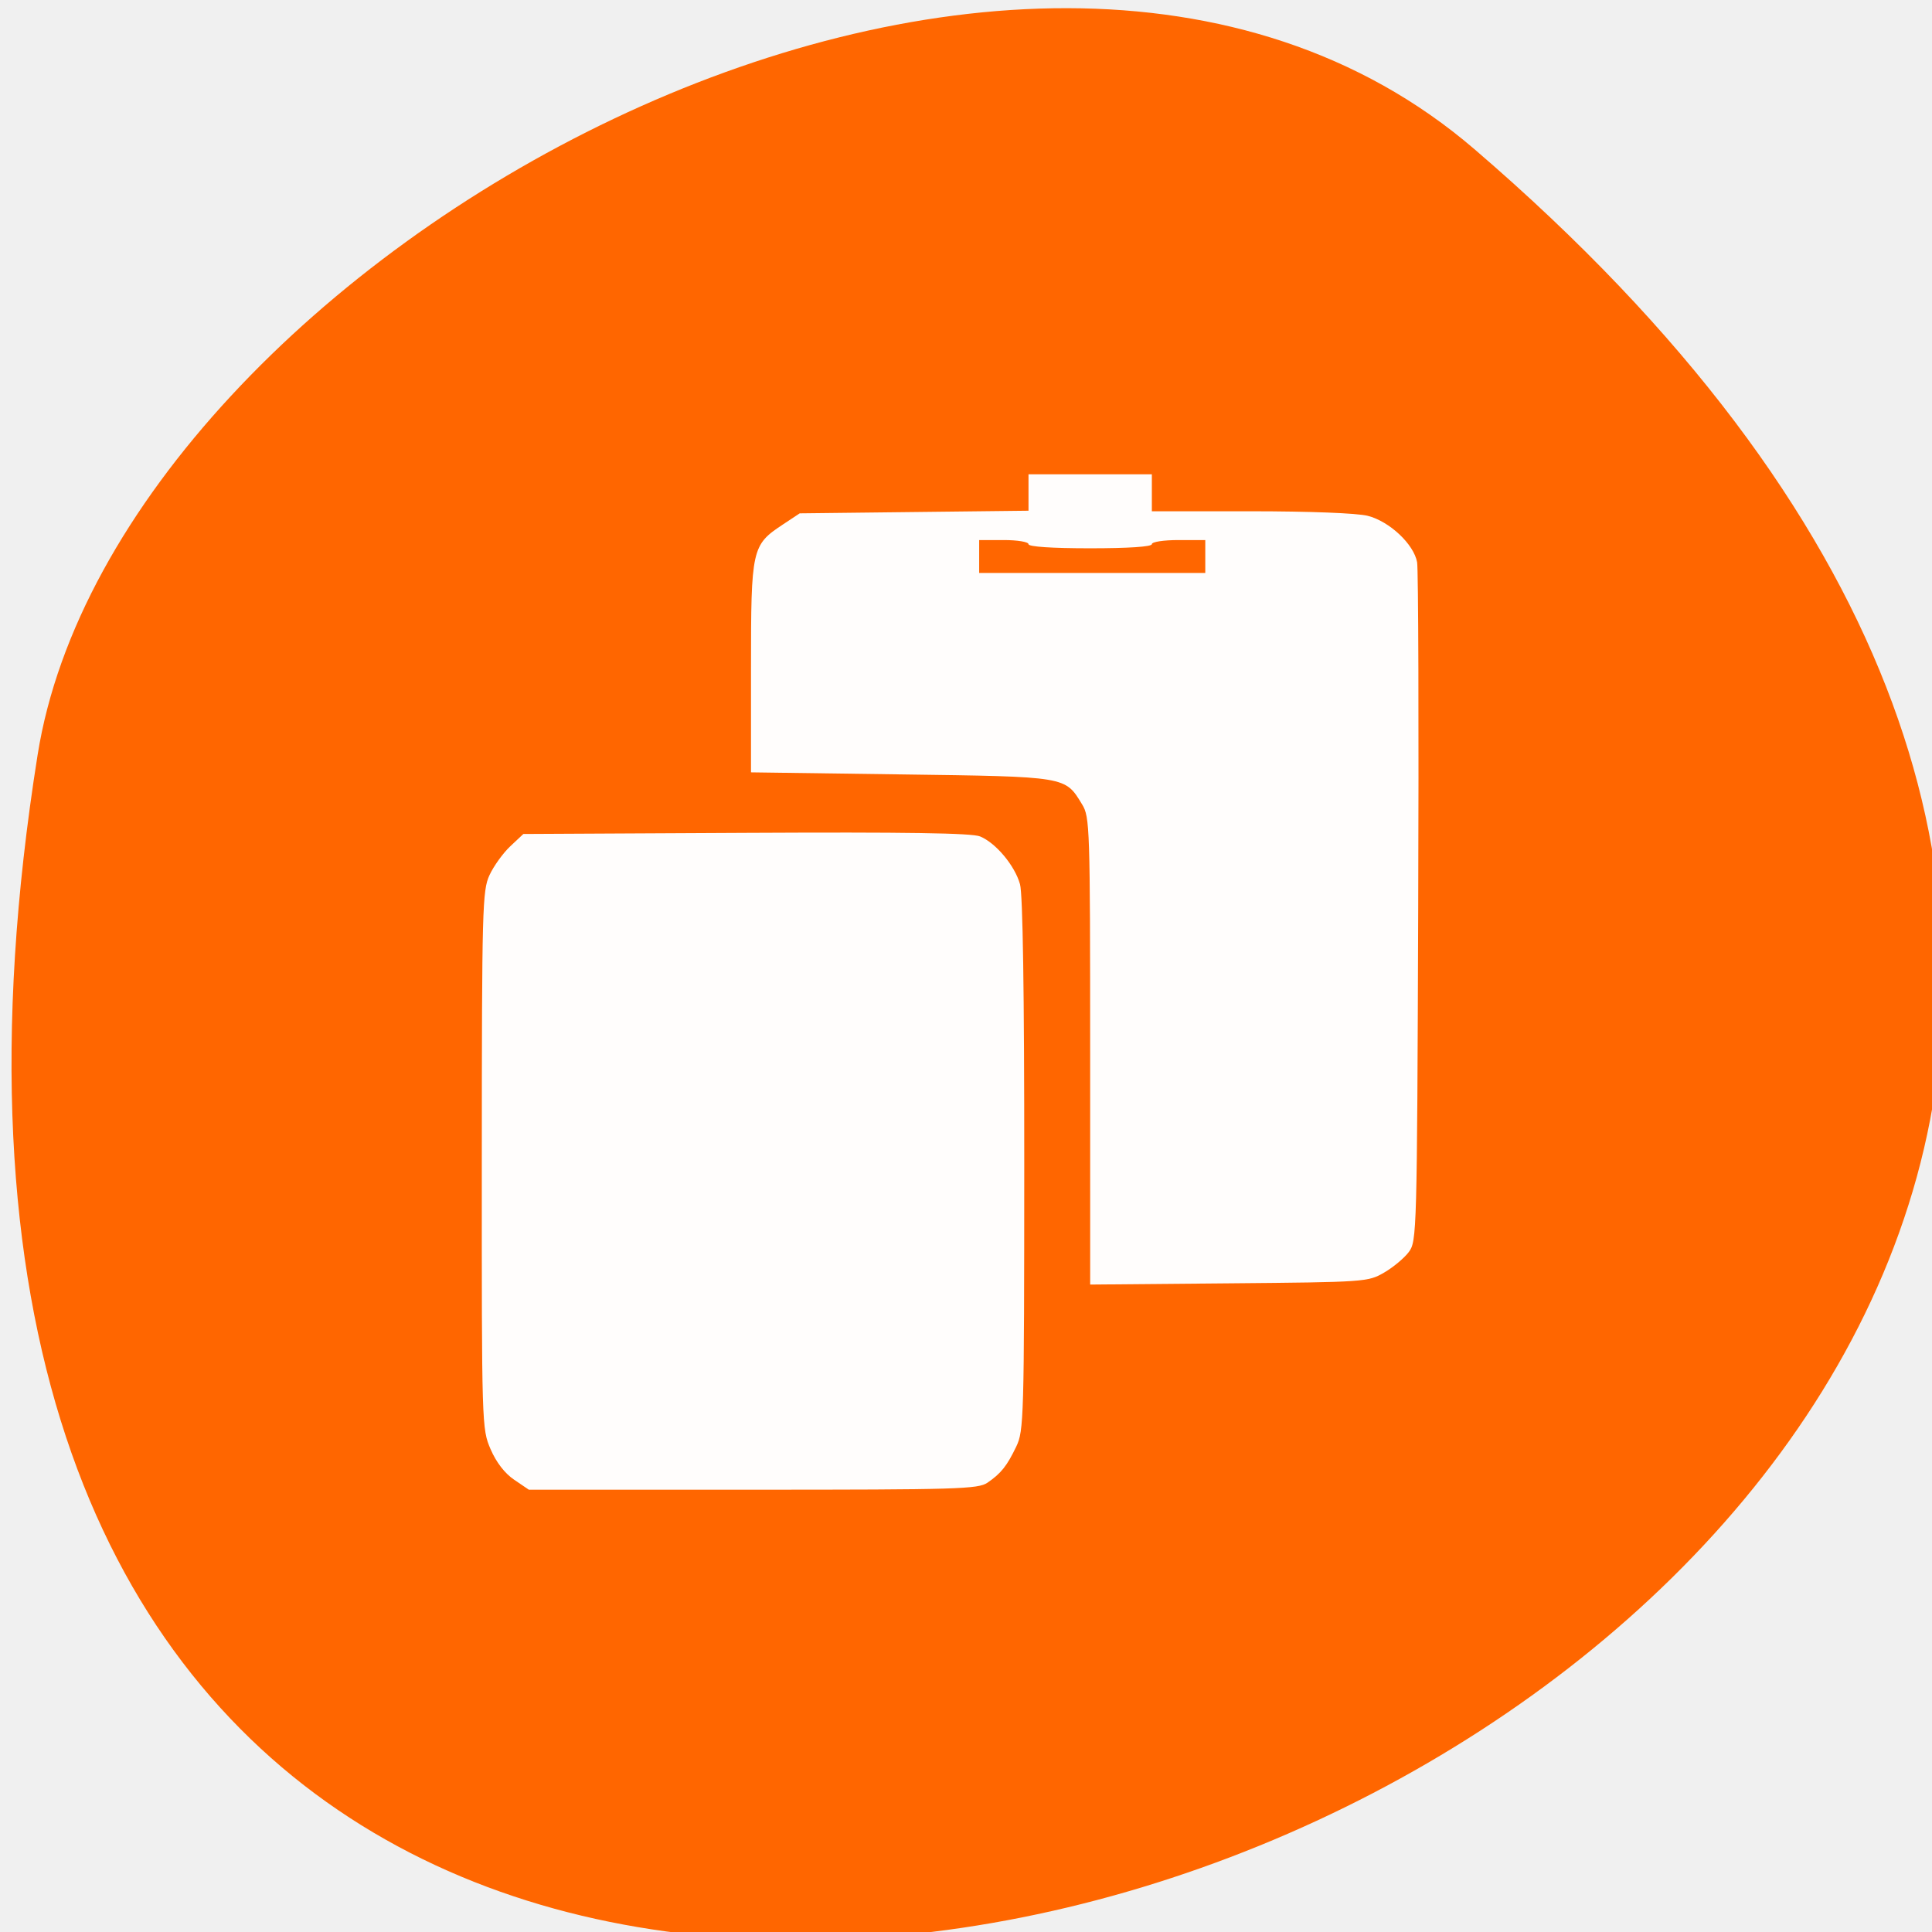
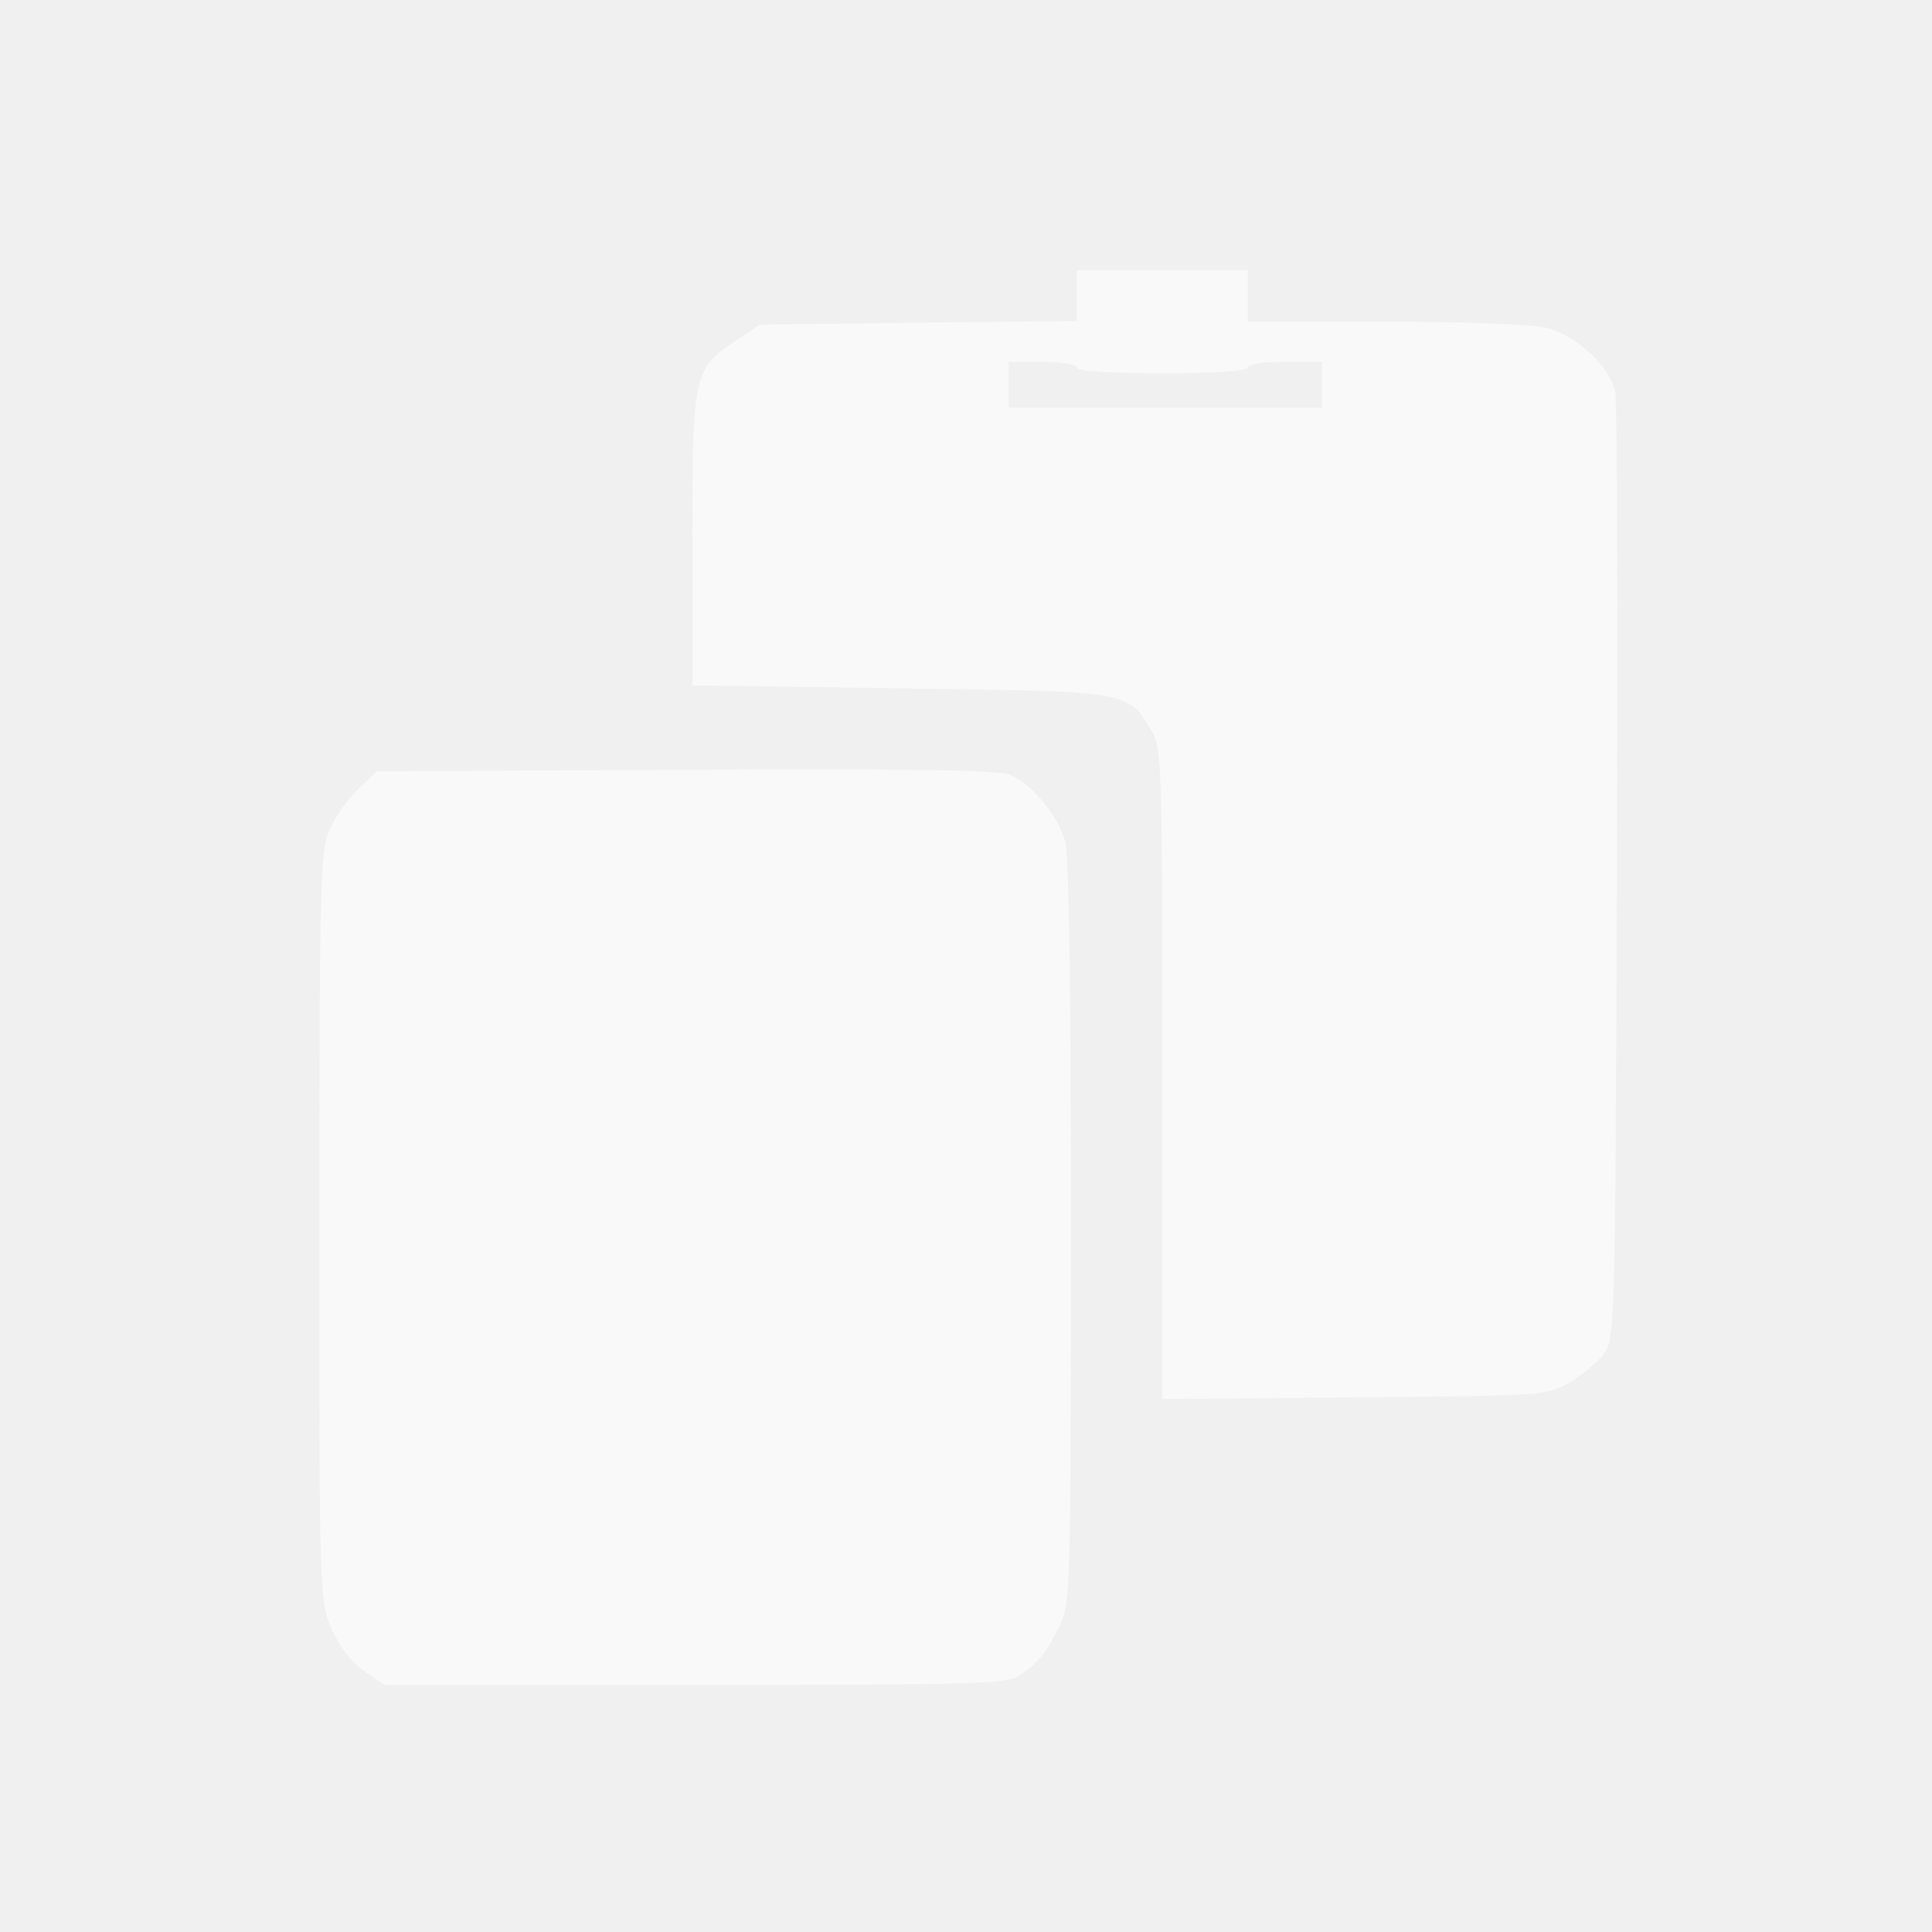
<svg xmlns="http://www.w3.org/2000/svg" viewBox="0 0 256 256" version="1.1" id="svg344">
  <defs id="defs252">
    <path id="0" d="m 113.08 255.03 c -11.11 -1.138 -25.02 -4.168 -35.1 -7.647 -34.596 -11.937 -58.64 -34.3 -68.864 -64.07 -3.903 -11.361 -5.365 -20.77 -5.325 -34.28 0.059 -20.237 4.829 -40.687 15.195 -65.15 2.903 -6.85 10.131 -21.274 13.418 -26.773 19.627 -32.843 57.839 -54.967 97.6 -56.51 c 19.859 -0.77 35.75 2.168 51.48 9.517 12.376 5.782 22.18 12.688 31.861 22.44 10.788 10.87 17.371 20.323 25.01 35.914 13.207 26.959 19.776 50.55 20.533 73.74 0.621 19.02 -2.544 35.01 -9.899 50 -10.225 20.849 -26.93 36.862 -50.29 48.21 -16.459 7.994 -32.464 12.478 -51.52 14.431 -7.739 0.793 -27.07 0.89 -34.09 0.171 z m -26.476 -59.56 c 1.508 -1.252 1.722 -4.502 1.725 -26.26 l 0.003 -22 l 2.825 -1.171 c 3.458 -1.433 7.678 -5.423 9.464 -8.948 2.8 -5.525 2.888 -12.31 0.231 -17.751 -1.716 -3.514 -6.159 -7.757 -9.616 -9.184 l -2.904 -1.198 v -22.399 c 0 -24.94 -0.047 -25.34 -3.139 -26.632 -2.119 -0.885 -4.04 -0.512 -5.534 1.074 l -1.176 1.252 l -0.141 23.44 l -0.141 23.44 l -1.359 0.341 c -3.484 0.874 -9 5.442 -10.818 8.955 -3.294 6.372 -3.189 13.787 0.281 19.706 1.784 3.044 5.831 6.55 9.15 7.925 l 2.776 1.151 l 0.007 22.762 c 0.006 17.18 0.162 23.07 0.638 24.02 0.915 1.831 3.592 3.048 5.501 2.501 0.84 -0.241 1.842 -0.7 2.227 -1.019 z m 49.5 0 c 1.424 -1.182 1.722 -4.472 1.725 -19.03 0.002 -11.53 0.142 -14.773 0.638 -14.773 1.307 0 5.757 -2.712 7.975 -4.86 10.301 -9.976 6.4 -27.528 -7.221 -32.49 l -1.389 -0.506 l -0.003 -29.433 c -0.002 -18.892 -0.192 -30.11 -0.53 -31.33 -1 -3.6 -5.379 -4.793 -7.994 -2.179 l -1.322 1.322 l -0.253 30.889 l -0.253 30.889 l -1.266 0.338 c -3.597 0.961 -8.153 4.615 -10.279 8.244 -4.171 7.118 -3.537 16.701 1.503 22.723 1.975 2.359 6.06 5.285 8.314 5.962 l 1.981 0.593 l 0.007 15.451 c 0.008 16.938 0.077 17.379 2.941 18.815 1.736 0.871 3.933 0.62 5.426 -0.619 z m 46.972 0 c 1.576 -1.308 1.722 -4.502 1.725 -37.666 l 0.003 -33.407 l 1.389 -0.342 c 2.16 -0.532 5.228 -2.493 7.51 -4.801 7.429 -7.513 7.313 -19.917 -0.259 -27.587 -2.133 -2.16 -6.48 -4.739 -8.01 -4.751 -0.485 -0.004 -0.632 -2.543 -0.634 -10.99 -0.002 -6.074 -0.239 -11.834 -0.53 -12.884 -1 -3.599 -5.378 -4.793 -7.994 -2.179 l -1.322 1.321 l -0.152 12.09 l -0.152 12.09 l -2.796 1.28 c -7.422 3.398 -11.801 10.06 -11.801 17.964 0 7.802 4.393 14.537 11.685 17.915 l 2.71 1.255 l 0.253 34.568 l 0.253 34.568 l 1.199 1.276 c 0.66 0.702 1.682 1.354 2.273 1.45 1.323 0.214 3.71 -0.384 4.649 -1.163 z" fill-opacity="0" />
    <path id="1" d="m 167.85 203.65 c -5.343 -1.397 -12.592 -7.683 -15.286 -13.253 -0.859 -1.775 -2.05 -5.387 -2.647 -8.03 -1.373 -6.069 -3.513 -10.627 -6.48 -13.8 -5.197 -5.558 -9.168 -7.132 -19.245 -7.627 -3.75 -0.184 -8.231 -0.661 -9.957 -1.06 -3.933 -0.908 -10.05 -3.905 -14.185 -6.946 -3.442 -2.534 -6.068 -3.251 -9.824 -2.682 -4.144 0.627 -5.837 2.023 -11.686 9.629 -3.066 3.987 -9.806 5.552 -14.452 3.356 -9.07 -4.286 -11.08 -16.653 -3.695 -22.737 3.667 -3.02 5.607 -3.6 11.64 -3.462 5.06 0.116 5.62 0.029 8.03 -1.24 2.788 -1.471 5.11 -3.859 5.463 -5.62 0.121 -0.604 0.347 -4.068 0.502 -7.699 0.46 -10.756 2.695 -17.19 8.757 -25.19 5.347 -7.06 4.889 -10.07 -2.362 -15.526 -3.455 -2.6 -4.278 -3.995 -4.196 -7.112 0.127 -4.835 2.365 -8.124 6.442 -9.47 2.474 -0.816 4.958 -0.248 7.088 1.622 2.482 2.179 3.266 3.952 3.602 8.145 0.325 4.055 1.554 6.985 3.451 8.228 1.231 0.807 5.265 0.984 27.921 1.223 4.29 0.045 10.39 -3.868 12.955 -8.311 0.655 -1.134 1.701 -3.994 2.326 -6.356 1.439 -5.44 2.473 -7.837 4.438 -10.284 7.396 -9.214 19.901 -9.681 27.8 -1.039 5.703 6.24 7.07 14.394 3.639 21.723 -2.804 5.993 -7.01 9.282 -14.447 11.309 -6.811 1.855 -10.426 4.816 -13.153 10.772 l -1.324 2.892 l 0.167 14.26 l 0.167 14.26 l 1.88 3.937 c 2.306 4.829 6.583 9.495 10.494 11.45 1.528 0.764 4.483 1.788 6.566 2.276 9.246 2.166 15.348 6.784 19.18 14.518 4.058 8.189 3.838 17.398 -0.615 25.792 -2.023 3.814 -7.214 8.654 -11.361 10.595 -2.94 1.376 -3.765 1.52 -9.629 1.68 -3.527 0.096 -7.109 -0.007 -7.96 -0.229 z m -41.58 -55.12 c 8.856 -1.642 17.255 -9.317 19.84 -18.13 5.575 -19 -9.14 -37.5 -27.737 -34.867 -18.236 2.583 -27.752 23.593 -18.301 40.41 5.399 9.606 15.667 14.54 26.2 12.588 z" fill-opacity="0" />
    <path id="2" d="m 98.73 255.1 c -12.07 -1.153 -25.967 -4.117 -36.66 -7.82 -2.917 -1.01 -8.713 -3.504 -12.879 -5.543 -11.747 -5.747 -19.228 -11.12 -27.423 -19.69 -14.465 -15.13 -21.336 -33.1 -21.306 -55.708 0.035 -26.545 10.688 -56.818 32.04 -91.04 18.231 -29.23 41.996 -51.734 67.7 -64.12 15.866 -7.646 28.05 -10.644 43.3 -10.652 c 17.359 -0.01 32.515 5.195 47.05 16.16 8.607 6.493 16.09 14.613 25.378 27.559 21.964 30.596 34.612 58.732 38.597 85.86 1.182 8.05 1.298 21.926 0.245 29.29 -3.043 21.277 -11.949 38.782 -27.764 54.57 -21.55 21.511 -51.873 35.21 -89.43 40.41 -6.977 0.965 -31.567 1.429 -38.849 0.734 z m 85.06 -51.565 c 4.917 -1.716 11.215 -7.273 13.604 -12.01 2.443 -4.839 3.227 -8.331 3.193 -14.208 -0.026 -4.454 -0.245 -5.867 -1.363 -8.826 -1.734 -4.587 -3.727 -7.638 -7.03 -10.764 -3.39 -3.206 -7.328 -5.195 -13.571 -6.854 -2.705 -0.719 -5.886 -1.801 -7.07 -2.405 -3.367 -1.718 -7.618 -6.425 -9.814 -10.866 l -1.937 -3.917 l -0.167 -14.288 l -0.167 -14.288 l 1.258 -2.749 c 2.523 -5.511 6.65 -8.768 13.471 -10.631 7.126 -1.947 11.06 -5.05 13.891 -10.955 2.212 -4.616 2.699 -8.814 1.552 -13.379 -1.152 -4.586 -2.481 -6.991 -5.523 -9.995 -6.162 -6.084 -14.473 -7.412 -21.903 -3.5 -5.228 2.752 -8.422 7.228 -10.425 14.61 -1.758 6.478 -2.044 7.05 -5.151 10.309 -3.27 3.428 -6.76 5.16 -10.252 5.089 -1.288 -0.026 -7.607 -0.109 -14.04 -0.183 -8.482 -0.098 -12.04 -0.318 -12.941 -0.799 -1.935 -1.036 -3.224 -3.929 -3.585 -8.05 -0.402 -4.586 -1.707 -7.242 -4.45 -9.06 -3.899 -2.58 -9.08 -1.483 -11.847 2.51 -1.177 1.698 -1.453 2.684 -1.584 5.645 -0.195 4.437 0.529 5.772 4.68 8.626 6.595 4.535 6.88 7.881 1.274 14.973 -2.827 3.576 -6.446 11.143 -7.34 15.344 -0.414 1.945 -0.889 6.604 -1.057 10.354 -0.338 7.548 -0.824 8.88 -4.04 11.08 -3.057 2.094 -5.439 2.613 -10.317 2.244 -4.171 -0.315 -4.657 -0.248 -7.195 0.994 -5.407 2.645 -7.996 6.378 -8.34 12.03 -0.461 7.567 3.904 13.407 11.261 15.07 4.826 1.089 10.45 -1.707 14.06 -6.99 3.495 -5.115 6.87 -7.151 11.855 -7.151 2.425 0 4.321 0.838 7.67 3.392 3.569 2.721 9.999 5.654 14.15 6.457 2.083 0.403 7.03 0.935 10.991 1.184 6.672 0.418 7.455 0.575 10.607 2.127 4.25 2.092 8.113 5.897 10.216 10.06 0.883 1.749 2.278 5.806 3.1 9.01 0.822 3.209 2.199 7.158 3.061 8.775 2.811 5.274 9.924 11.12 15.311 12.588 2.126 0.579 13.778 0.127 15.91 -0.616 z" fill-opacity="0" />
    <clipPath id="clipPath214">
      <path transform="matrix(15.33333 0 0 11.5 415 -125.5)" d="m -24 13 c 0 1.105 -0.672 2 -1.5 2 -0.828 0 -1.5 -0.895 -1.5 -2 0 -1.105 0.672 -2 1.5 -2 0.828 0 1.5 0.895 1.5 2 z" id="path212" />
    </clipPath>
    <clipPath id="clipPath218">
      <path transform="matrix(15.33333 0 0 11.5 415 -125.5)" d="m -24 13 c 0 1.105 -0.672 2 -1.5 2 -0.828 0 -1.5 -0.895 -1.5 -2 0 -1.105 0.672 -2 1.5 -2 0.828 0 1.5 0.895 1.5 2 z" id="path216" />
    </clipPath>
    <clipPath id="clipPath222">
      <circle r="435.85" cy="510.69" cx="515.44" fill="none" stroke="#000" stroke-width="11.248" id="circle220" />
    </clipPath>
    <clipPath id="clipPath226">
      <circle r="435.85" cy="510.69" cx="515.44" fill="none" stroke="#000" stroke-width="11.248" id="circle224" />
    </clipPath>
    <clipPath id="clipPath230">
      <path transform="matrix(15.33333 0 0 11.5 415 -125.5)" d="m -24 13 c 0 1.105 -0.672 2 -1.5 2 -0.828 0 -1.5 -0.895 -1.5 -2 0 -1.105 0.672 -2 1.5 -2 0.828 0 1.5 0.895 1.5 2 z" id="path228" />
    </clipPath>
    <clipPath id="clipPath234">
      <path transform="matrix(15.33333 0 0 11.5 415 -125.5)" d="m -24 13 c 0 1.105 -0.672 2 -1.5 2 -0.828 0 -1.5 -0.895 -1.5 -2 0 -1.105 0.672 -2 1.5 -2 0.828 0 1.5 0.895 1.5 2 z" id="path232" />
    </clipPath>
    <clipPath id="clipPath238">
      <path transform="matrix(15.33333 0 0 11.5 415 -125.5)" d="m -24 13 c 0 1.105 -0.672 2 -1.5 2 -0.828 0 -1.5 -0.895 -1.5 -2 0 -1.105 0.672 -2 1.5 -2 0.828 0 1.5 0.895 1.5 2 z" id="path236" />
    </clipPath>
    <clipPath id="clipPath242">
      <path transform="matrix(15.33333 0 0 11.5 415 -125.5)" d="m -24 13 c 0 1.105 -0.672 2 -1.5 2 -0.828 0 -1.5 -0.895 -1.5 -2 0 -1.105 0.672 -2 1.5 -2 0.828 0 1.5 0.895 1.5 2 z" id="path240" />
    </clipPath>
    <clipPath id="clipPath246">
      <path transform="matrix(15.33333 0 0 11.5 415 -125.5)" d="m -24 13 c 0 1.105 -0.672 2 -1.5 2 -0.828 0 -1.5 -0.895 -1.5 -2 0 -1.105 0.672 -2 1.5 -2 0.828 0 1.5 0.895 1.5 2 z" id="path244" />
    </clipPath>
    <clipPath id="clipPath250">
      <path transform="matrix(15.33333 0 0 11.5 415 -125.5)" d="m -24 13 c 0 1.105 -0.672 2 -1.5 2 -0.828 0 -1.5 -0.895 -1.5 -2 0 -1.105 0.672 -2 1.5 -2 0.828 0 1.5 0.895 1.5 2 z" id="path248" />
    </clipPath>
  </defs>
-   <path style="color:#000000;fill:#ff6600" d="M 195.356,19.755 C 420.696,213.165 -42.624,399.145 4.986,100.015 15.424,34.425 134.636,-32.365 195.356,19.755 Z" id="path417" />
-   <g style="fill:#ffffff;fill-opacity:0.988" transform="matrix(-0.45465,0,0,0.40759,238.0958,28.6971)" id="g423">
-     <path d="m 373.85,410.64 c 2.748,-2.083 5.216,-5.654 6.868,-9.938 2.553,-6.619 2.578,-7.559 2.552,-93.98 -0.025,-82.12 -0.158,-87.61 -2.245,-92.64 -1.22,-2.94 -3.94,-7.15 -6.04,-9.356 l -3.824,-4.01 -64.9,-0.368 c -46.821,-0.266 -65.826,0.059 -68.22,1.167 -4.604,2.127 -10.125,9.506 -11.627,15.537 -0.818,3.287 -1.25,35.13 -1.237,91.25 0.018,82.29 0.124,86.45 2.324,91.55 2.733,6.34 4.416,8.698 8.394,11.756 2.702,2.078 8.703,2.278 68.32,2.278 h 65.35 l 4.289,-3.251 z" id="path419" />
-     <path d="m 205.97,271.29 c 0.004,-72.888 0.097,-76.08 2.339,-80.18 5.01,-9.165 4.242,-9.02 52.717,-9.762 l 43.788,-0.668 V 146.6 c 0,-38.633 -0.233,-39.805 -9.229,-46.45 l -4.968,-3.67 -33.34,-0.428 -33.34,-0.428 v -5.92 -5.92 h -17.973 -17.973 v 6.01 6.01 h -28.825 c -17.03,0 -30.971,0.603 -34.07,1.474 -6.356,1.785 -13.469,9.236 -14.414,15.1 -0.368,2.279 -0.512,52.86 -0.32,112.4 0.34,105.86 0.401,108.34 2.744,111.84 1.318,1.972 4.553,4.979 7.189,6.683 4.716,3.048 5.442,3.104 45.23,3.498 l 40.44,0.4 0.004,-75.914 z M 172.417,110.51 v -5.346 h 7.788 c 4.393,0 7.788,0.583 7.788,1.337 0,0.832 6.79,1.337 17.973,1.337 11.183,0 17.973,-0.505 17.973,-1.337 0,-0.743 3.195,-1.337 7.189,-1.337 h 7.189 v 5.346 5.346 h -32.95 -32.95 z" id="path421" />
+   <g style="fill:#f9f9f9;fill-opacity:0.988" transform="matrix(-0.629989,0,0,0.5678996,283.7732,-11.78513)" id="g423">
+     <path d="m 373.85,410.64 c 2.748,-2.083 5.216,-5.654 6.868,-9.938 2.553,-6.619 2.578,-7.559 2.552,-93.98 -0.025,-82.12 -0.158,-87.61 -2.245,-92.64 -1.22,-2.94 -3.94,-7.15 -6.04,-9.356 l -3.824,-4.01 -64.9,-0.368 c -46.821,-0.266 -65.826,0.059 -68.22,1.167 -4.604,2.127 -10.125,9.506 -11.627,15.537 -0.818,3.287 -1.25,35.13 -1.237,91.25 0.018,82.29 0.124,86.45 2.324,91.55 2.733,6.34 4.416,8.698 8.394,11.756 2.702,2.078 8.703,2.278 68.32,2.278 h 65.35 l 4.289,-3.251 z" id="path419" style="fill:#f9f9f9" />
+     <path d="m 205.97,271.29 c 0.004,-72.888 0.097,-76.08 2.339,-80.18 5.01,-9.165 4.242,-9.02 52.717,-9.762 l 43.788,-0.668 V 146.6 c 0,-38.633 -0.233,-39.805 -9.229,-46.45 l -4.968,-3.67 -33.34,-0.428 -33.34,-0.428 v -5.92 -5.92 h -17.973 -17.973 v 6.01 6.01 h -28.825 c -17.03,0 -30.971,0.603 -34.07,1.474 -6.356,1.785 -13.469,9.236 -14.414,15.1 -0.368,2.279 -0.512,52.86 -0.32,112.4 0.34,105.86 0.401,108.34 2.744,111.84 1.318,1.972 4.553,4.979 7.189,6.683 4.716,3.048 5.442,3.104 45.23,3.498 l 40.44,0.4 0.004,-75.914 z M 172.417,110.51 v -5.346 h 7.788 c 4.393,0 7.788,0.583 7.788,1.337 0,0.832 6.79,1.337 17.973,1.337 11.183,0 17.973,-0.505 17.973,-1.337 0,-0.743 3.195,-1.337 7.189,-1.337 h 7.189 v 5.346 5.346 h -32.95 -32.95 z" id="path421" style="fill:#f9f9f9" />
  </g>
</svg>
